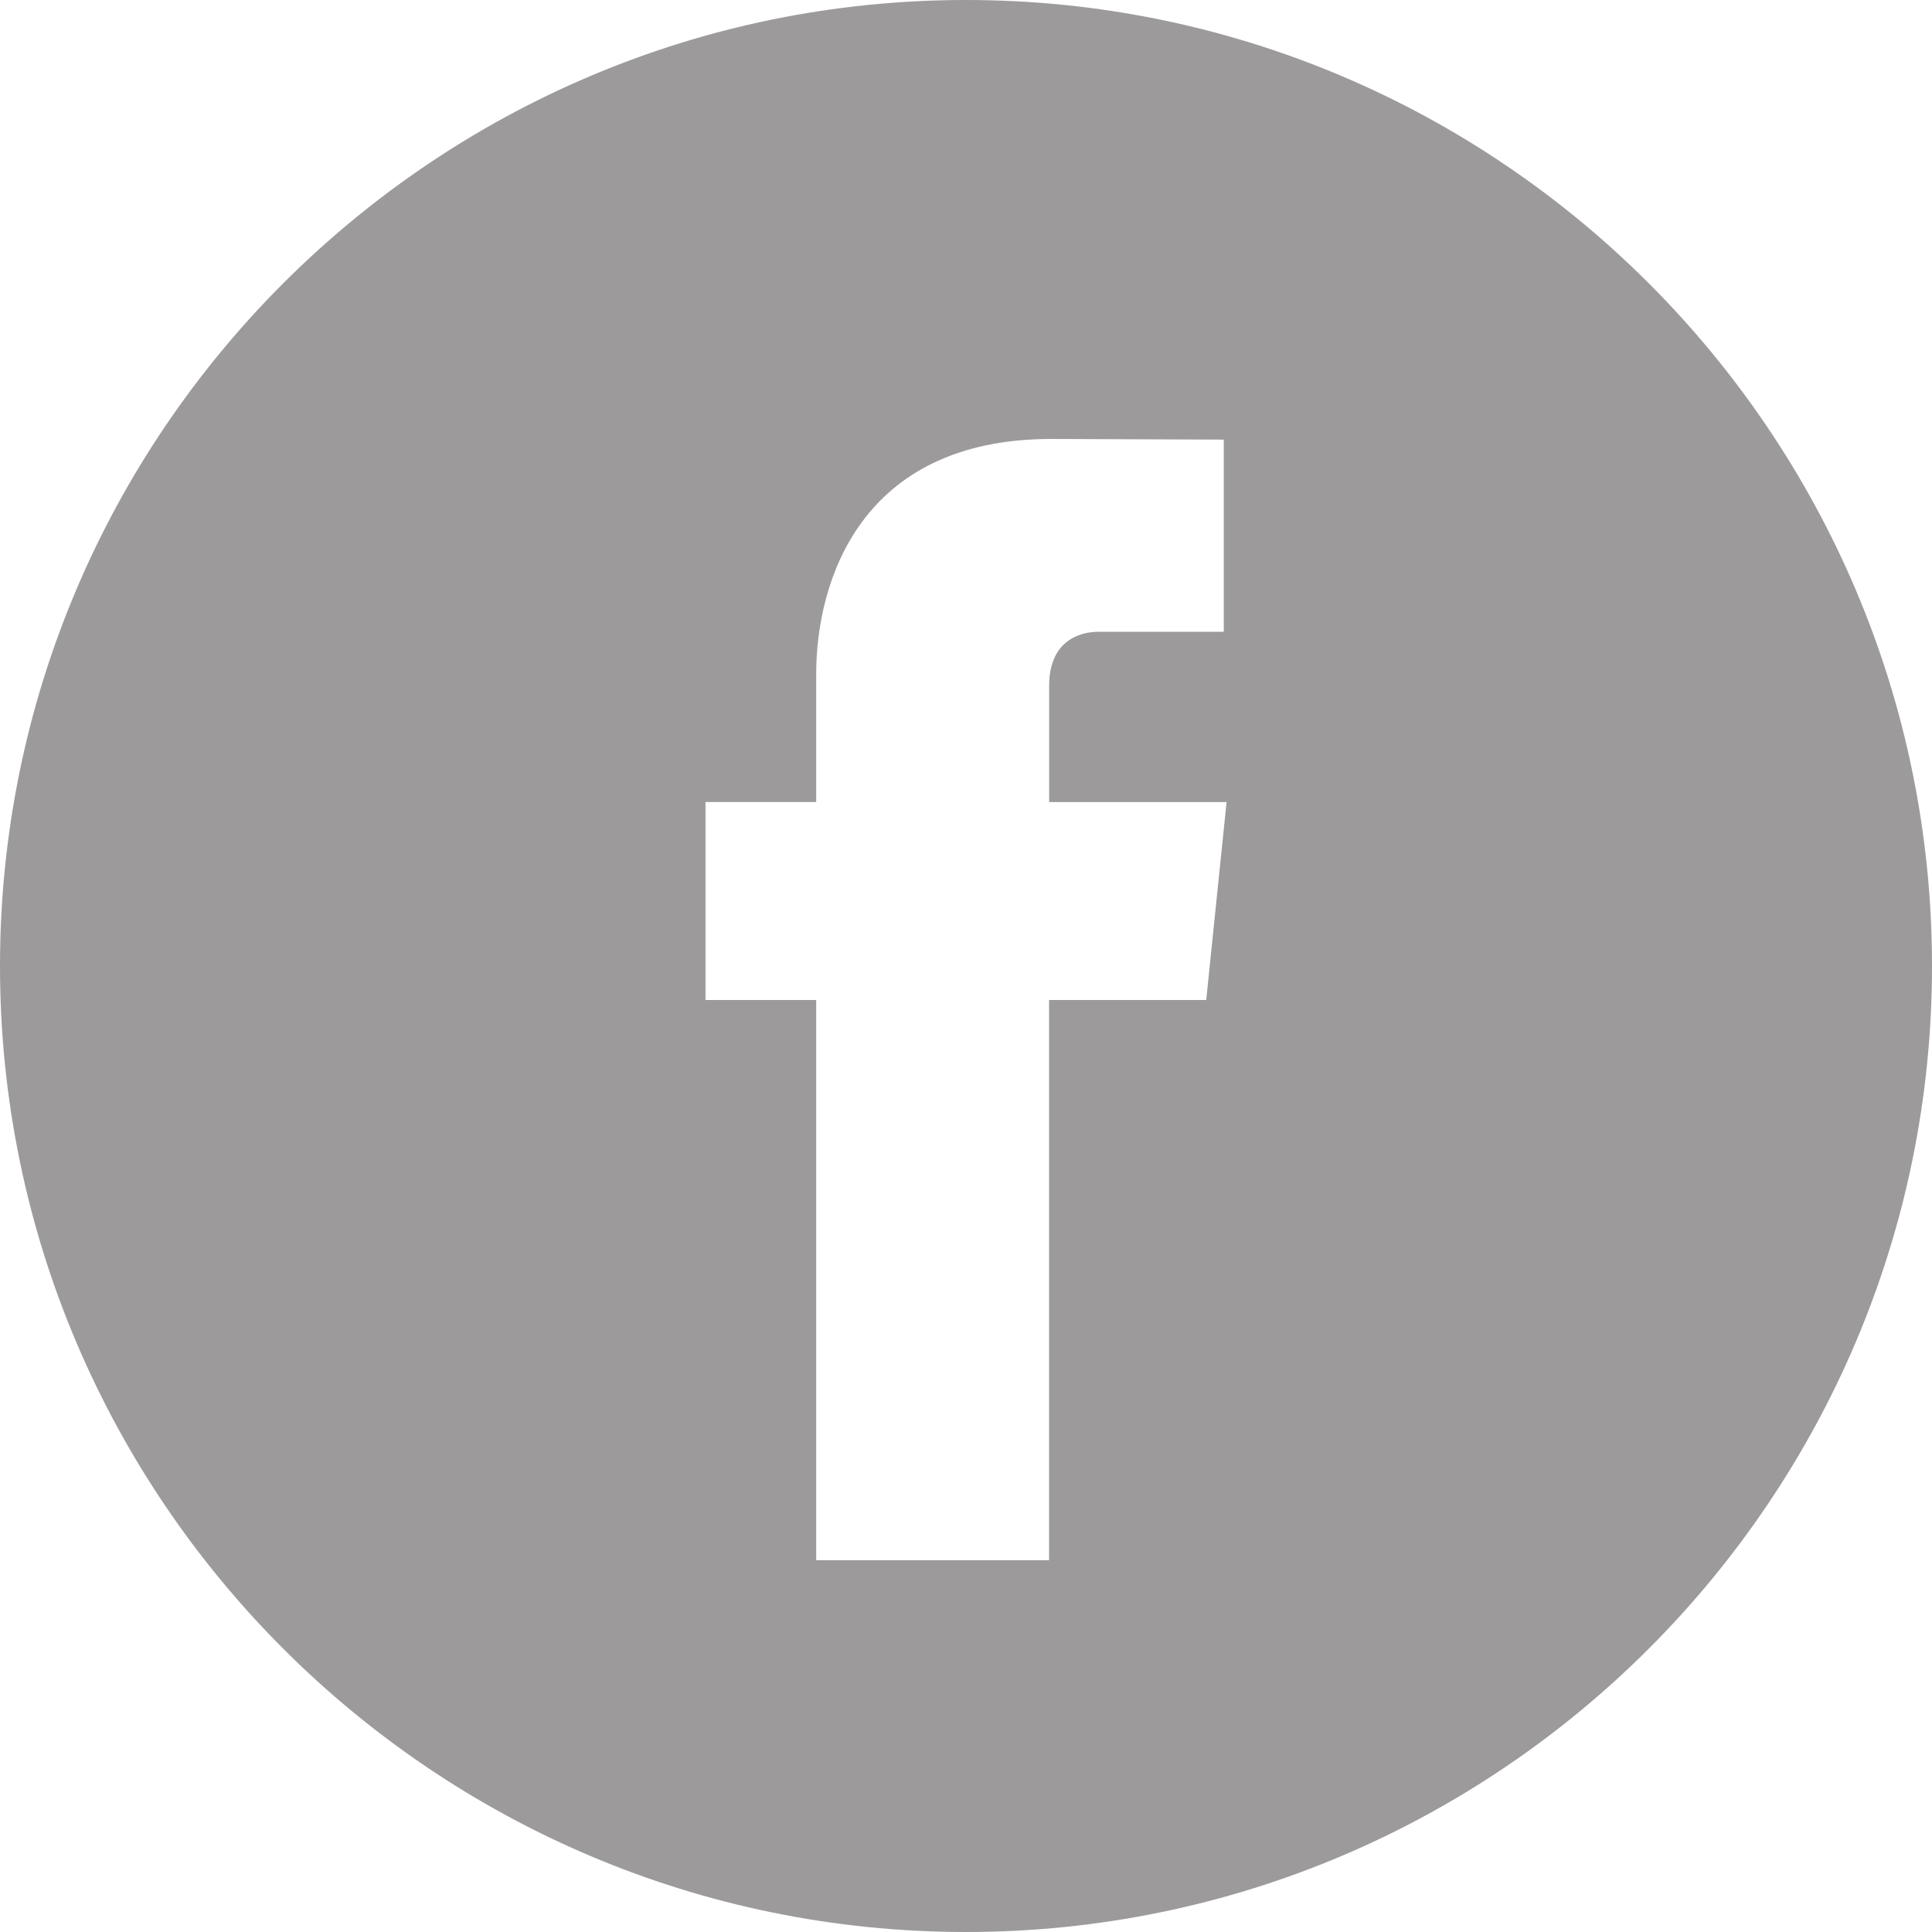
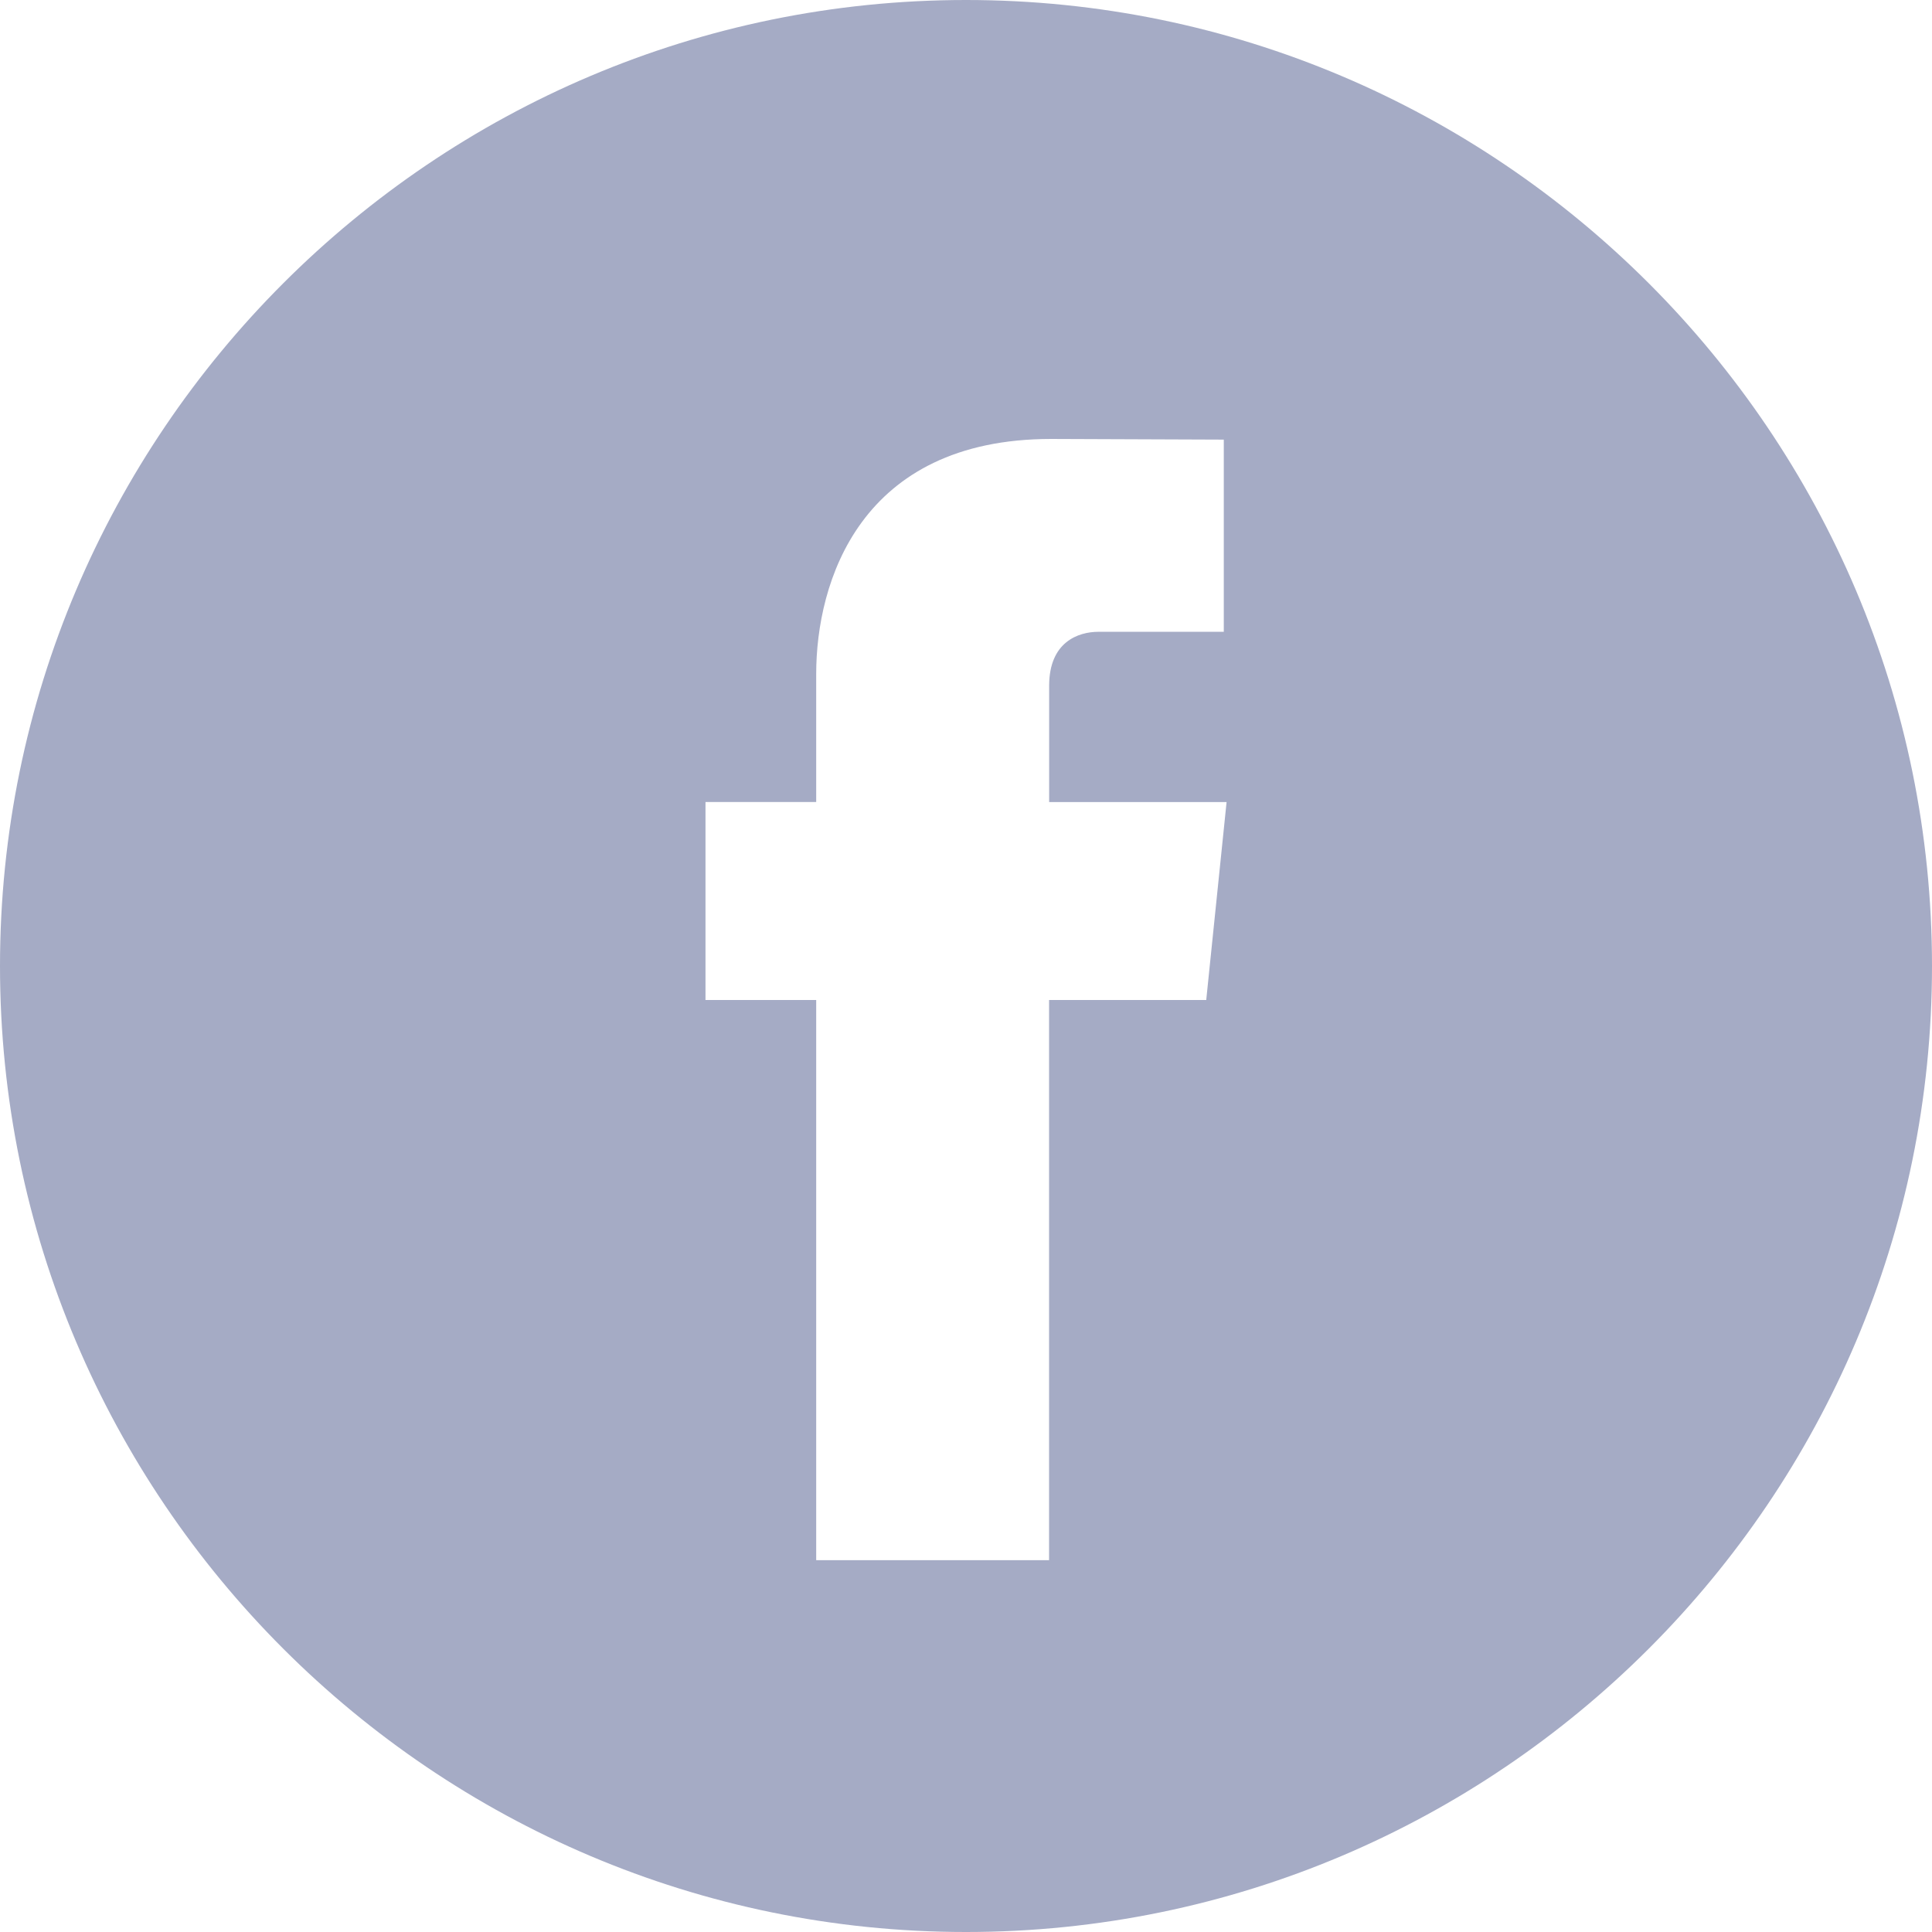
<svg xmlns="http://www.w3.org/2000/svg" version="1.1" id="Capa_1" x="0px" y="0px" width="512px" height="512px" viewBox="0 0 49.652 49.652" style="enable-background:new 0 0 49.652 49.652;" xml:space="preserve">
  <g>
    <g>
-       <path d="M24.826,0C11.137,0,0,11.137,0,24.826c0,13.688,11.137,24.826,24.826,24.826c13.688,0,24.826-11.138,24.826-24.826    C49.652,11.137,38.516,0,24.826,0z M31,25.7h-4.039c0,6.453,0,14.396,0,14.396h-5.985c0,0,0-7.866,0-14.396h-2.845v-5.088h2.845    v-3.291c0-2.357,1.12-6.04,6.04-6.04l4.435,0.017v4.939c0,0-2.695,0-3.219,0c-0.524,0-1.269,0.262-1.269,1.386v2.99h4.56L31,25.7z    " fill="#9C9A9A" />
+       <path d="M24.826,0C11.137,0,0,11.137,0,24.826c0,13.688,11.137,24.826,24.826,24.826c13.688,0,24.826-11.138,24.826-24.826    C49.652,11.137,38.516,0,24.826,0z M31,25.7h-4.039c0,6.453,0,14.396,0,14.396h-5.985c0,0,0-7.866,0-14.396h-2.845v-5.088h2.845    v-3.291c0-2.357,1.12-6.04,6.04-6.04l4.435,0.017v4.939c0,0-2.695,0-3.219,0c-0.524,0-1.269,0.262-1.269,1.386v2.99h4.56L31,25.7z    " fill="#a5abc5" />
    </g>
  </g>
  <g>
</g>
  <g>
</g>
  <g>
</g>
  <g>
</g>
  <g>
</g>
  <g>
</g>
  <g>
</g>
  <g>
</g>
  <g>
</g>
  <g>
</g>
  <g>
</g>
  <g>
</g>
  <g>
</g>
  <g>
</g>
  <g>
</g>
</svg>
